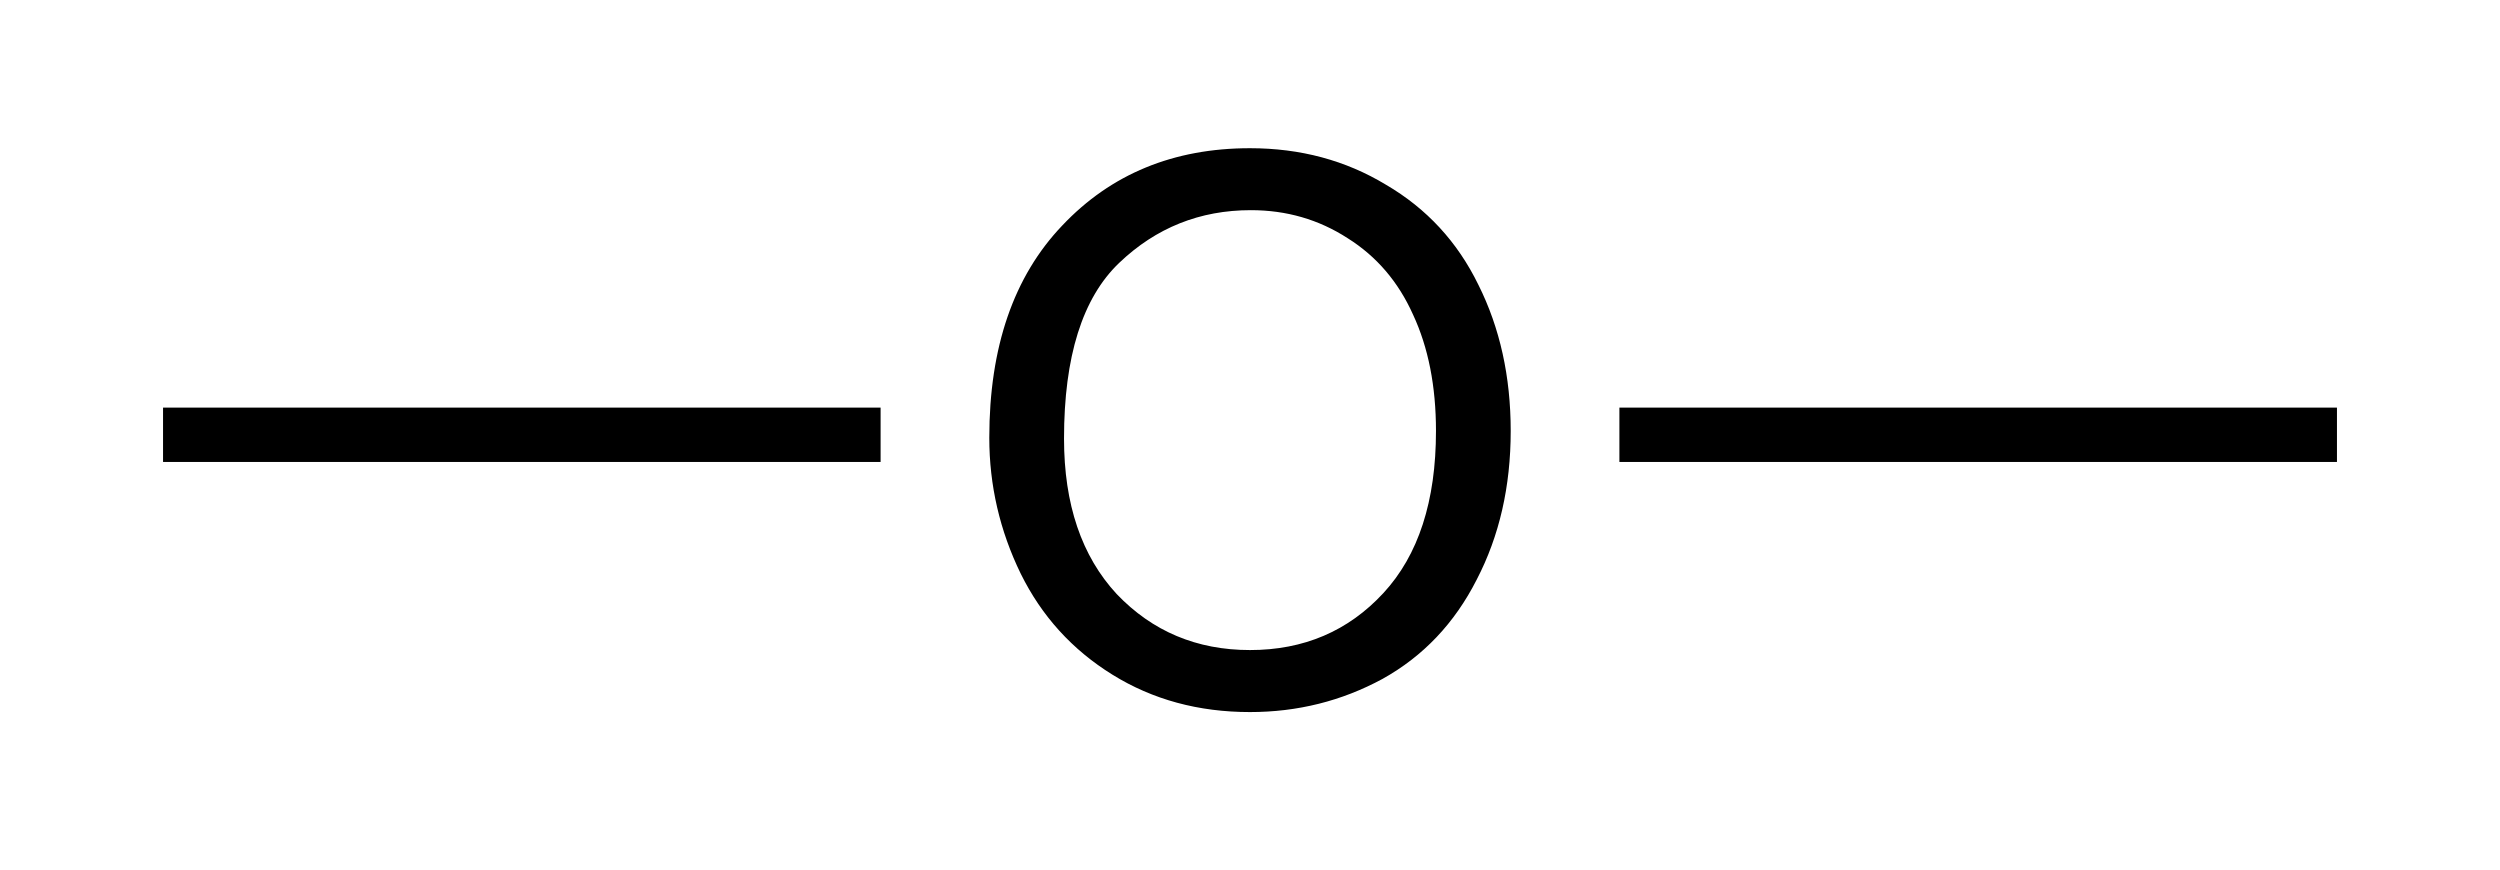
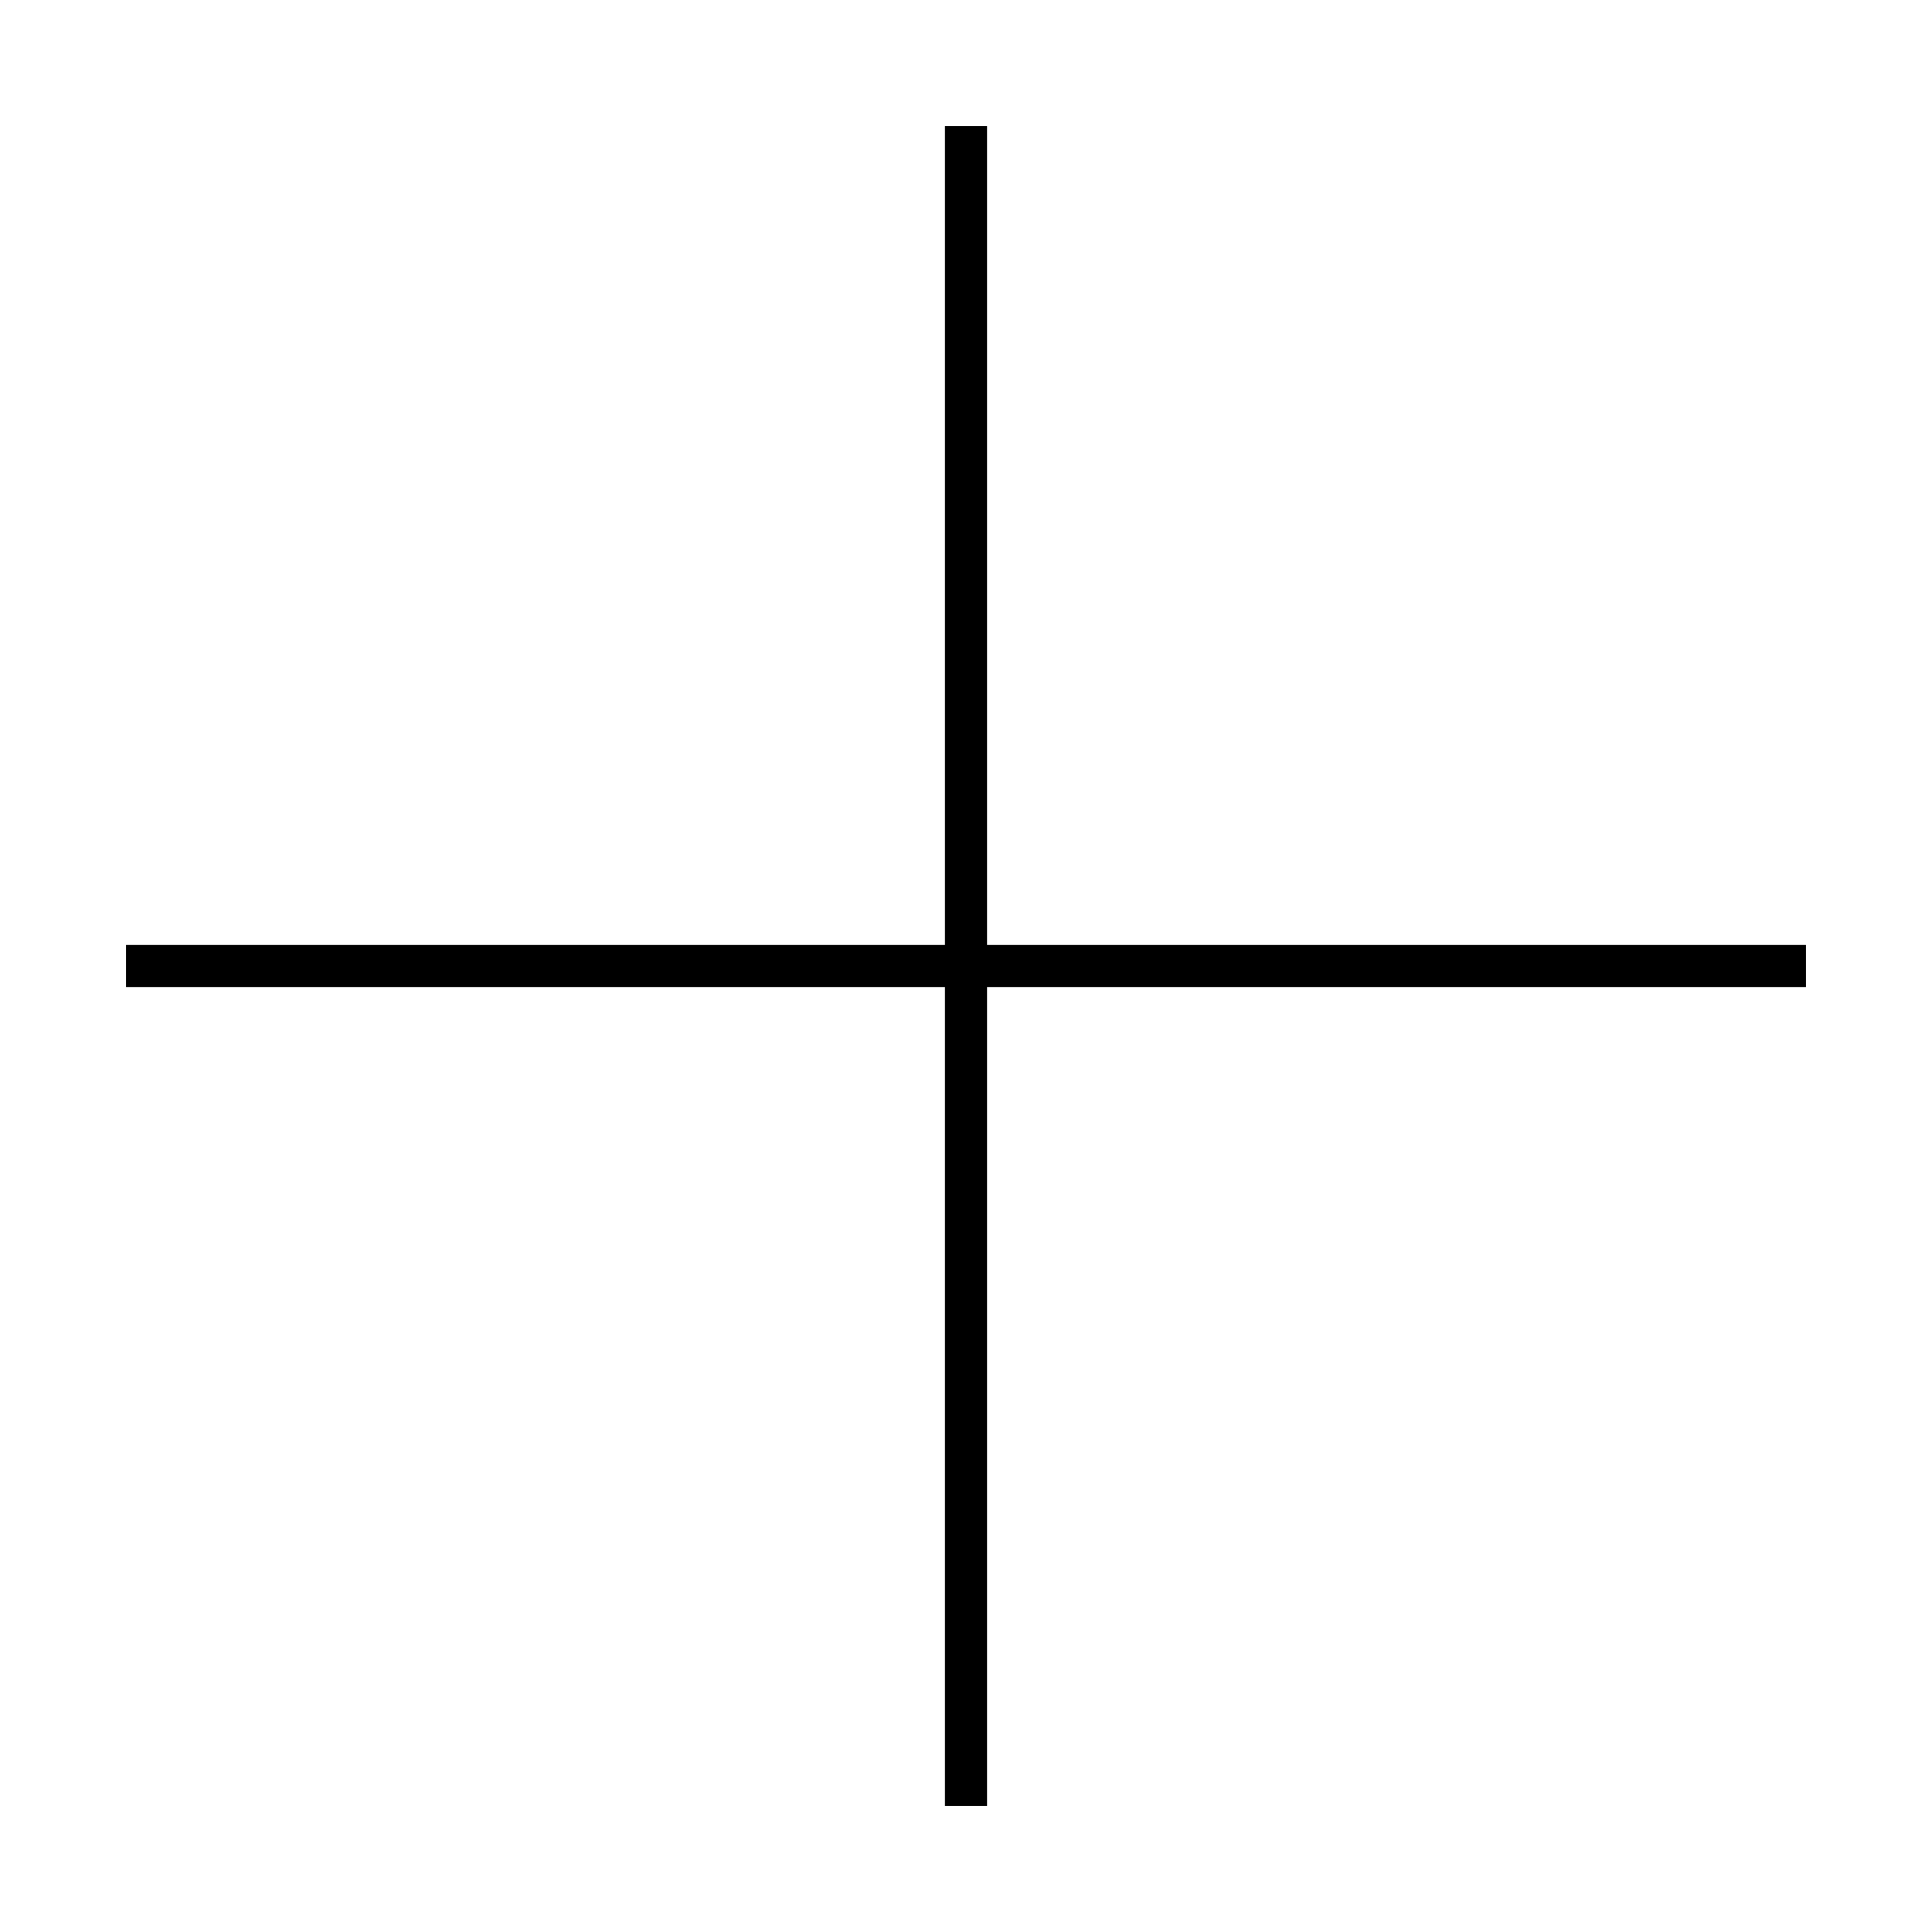
- <svg xmlns="http://www.w3.org/2000/svg" id="frag-0" style="fill-opacity:1; color-rendering:auto; color-interpolation:auto; text-rendering:auto; stroke:black; stroke-linecap:square; stroke-miterlimit:10; shape-rendering:auto; stroke-opacity:1; fill:black; stroke-dasharray:none; font-weight:normal; stroke-width:1; font-family:'Dialog'; font-style:normal; stroke-linejoin:miter; font-size:12px; stroke-dashoffset:0; image-rendering:auto;" width="46" viewBox="0 0 46.0 16.0" height="16">
+ <svg xmlns="http://www.w3.org/2000/svg" id="frag-0" data-smiles="CC(C)(C)C" style="fill-opacity:1; color-rendering:auto; color-interpolation:auto; text-rendering:auto; stroke:black; stroke-linecap:square; stroke-miterlimit:10; shape-rendering:auto; stroke-opacity:1; fill:black; stroke-dasharray:none; font-weight:normal; stroke-width:1; font-family:'Dialog'; font-style:normal; stroke-linejoin:miter; font-size:12px; stroke-dashoffset:0; image-rendering:auto;" width="46" viewBox="0 0 46.0 46.0" height="46">
  <defs id="genericDefs" />
  <g>
-     <g transform="translate(-232,-208)" style="text-rendering:geometricPrecision; color-rendering:optimizeQuality; color-interpolation:linearRGB; stroke-linecap:butt; image-rendering:optimizeQuality;">
-       <line id="line7" y2="216" style="fill:none;" x1="248.203" x2="235" y1="216" />
-       <line id="line9" y2="216" style="fill:none;" x1="261.797" x2="275" y1="216" />
-       <path d="M250.203 216.055 Q250.203 213.555 251.547 212.148 Q252.891 210.727 255 210.727 Q256.391 210.727 257.5 211.398 Q258.625 212.055 259.203 213.242 Q259.797 214.43 259.797 215.93 Q259.797 217.461 259.172 218.664 Q258.562 219.867 257.438 220.492 Q256.312 221.102 255 221.102 Q253.578 221.102 252.469 220.414 Q251.359 219.727 250.781 218.555 Q250.203 217.367 250.203 216.055 ZM251.578 216.07 Q251.578 217.883 252.547 218.93 Q253.531 219.961 255 219.961 Q256.484 219.961 257.453 218.914 Q258.422 217.867 258.422 215.93 Q258.422 214.695 258 213.789 Q257.594 212.883 256.797 212.383 Q256 211.867 255.016 211.867 Q253.609 211.867 252.594 212.836 Q251.578 213.805 251.578 216.07 Z" style="stroke-linecap:square; stroke:none;" />
+     <g transform="translate(-236,-266)" style="text-rendering:geometricPrecision; color-rendering:optimizeQuality; color-interpolation:linearRGB; stroke-linecap:butt; image-rendering:optimizeQuality;">
+       <line y2="269" style="fill:none;" x1="259" x2="259" y1="289" />
+       <line y2="289" style="fill:none;" x1="259" x2="239" y1="289" />
+       <line y2="289" style="fill:none;" x1="259" x2="279" y1="289" />
+       <line y2="309" style="fill:none;" x1="259" x2="259" y1="289" />
    </g>
  </g>
</svg>
